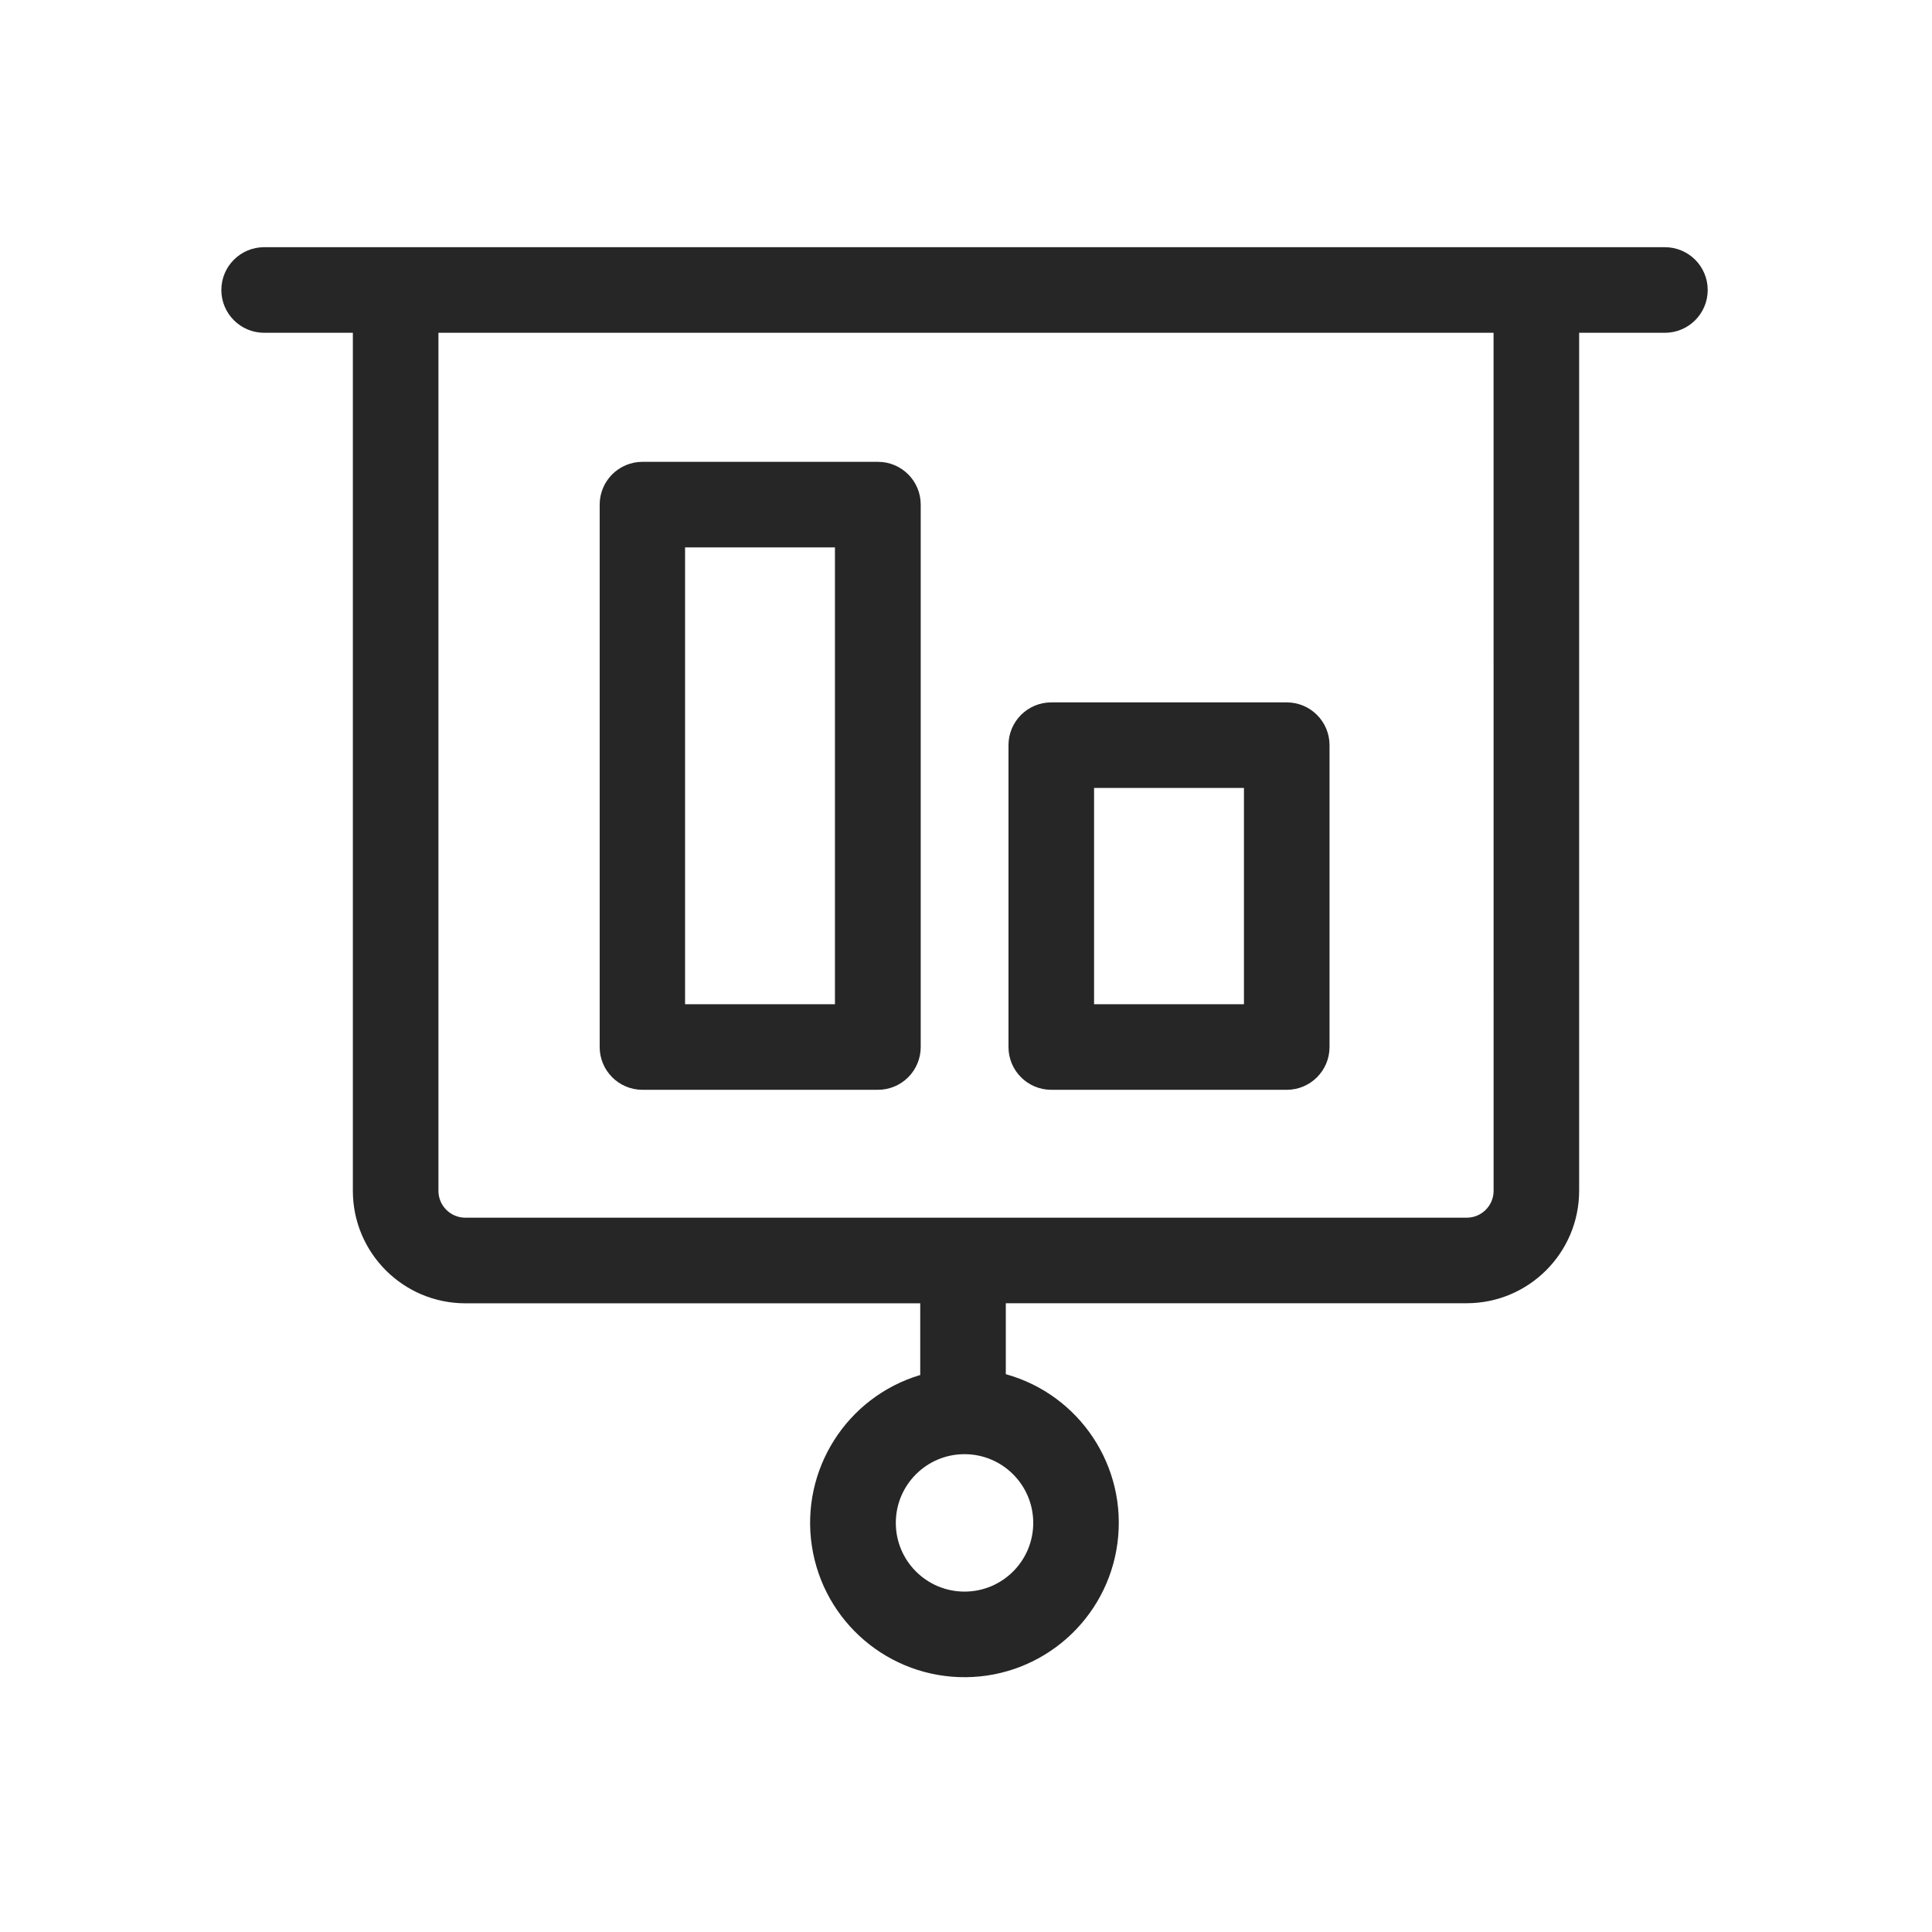
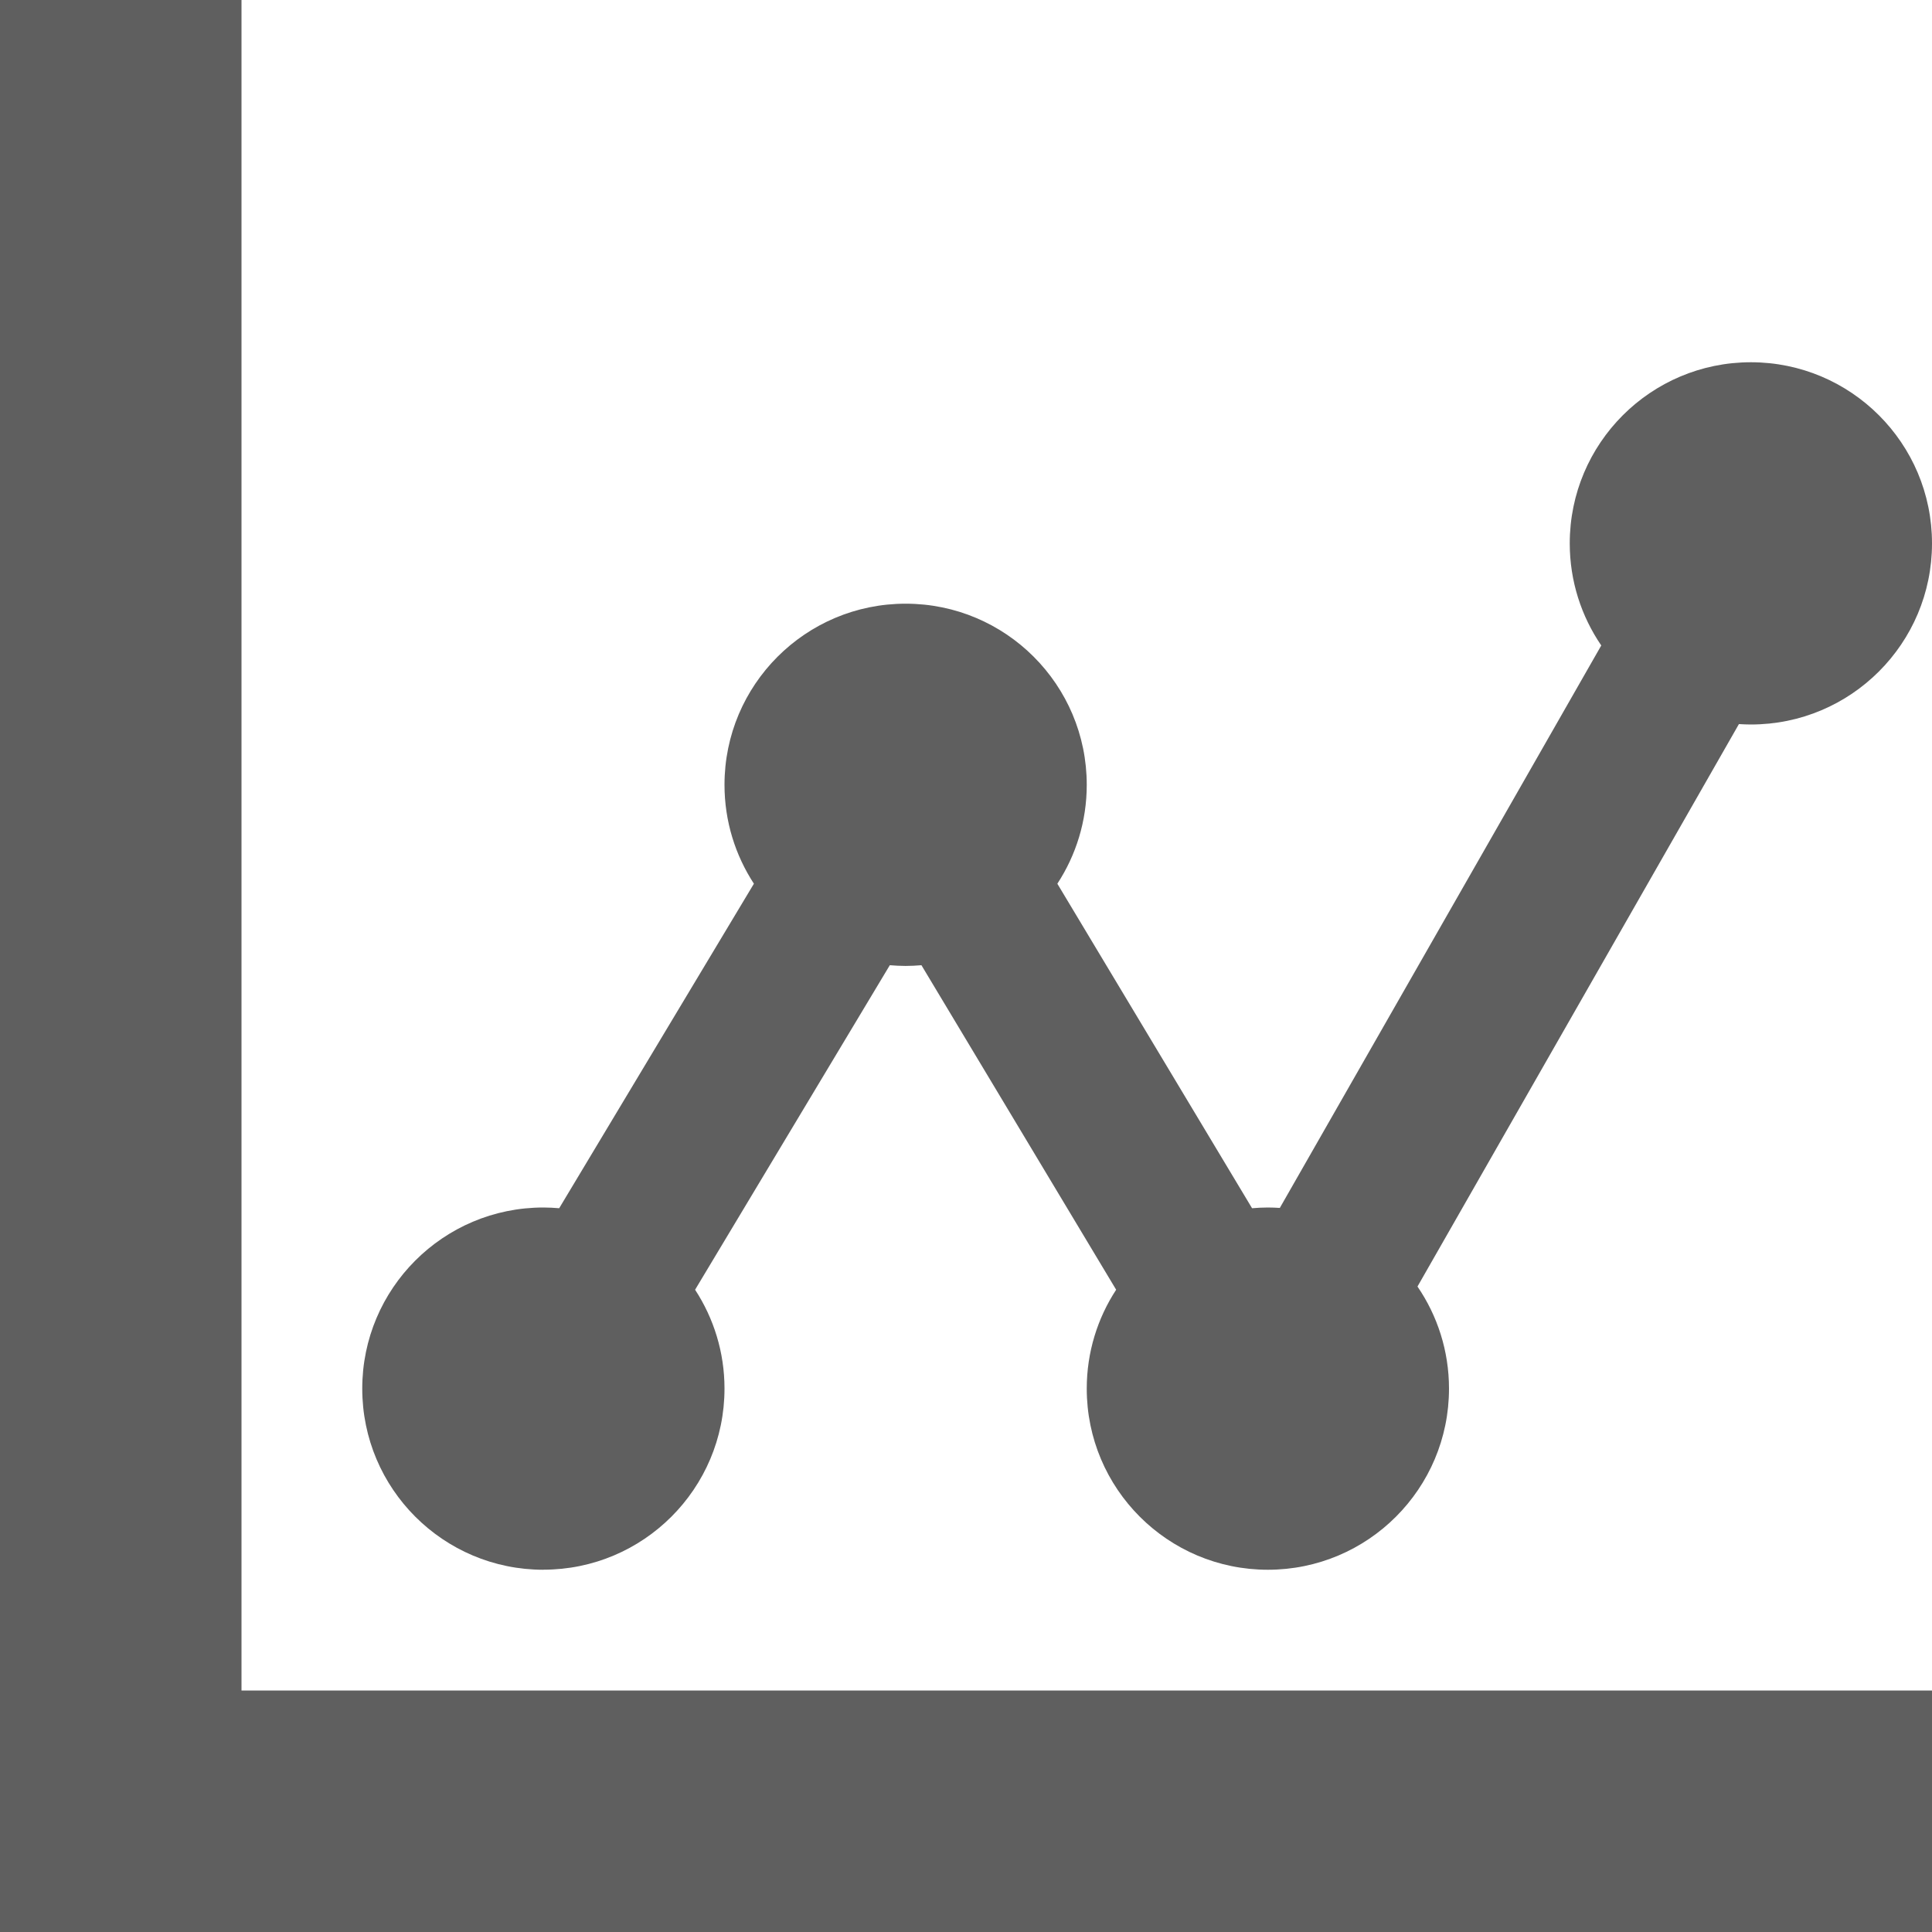
- <svg xmlns="http://www.w3.org/2000/svg" id="Outline" viewBox="0 0 512 512">
+ <svg xmlns="http://www.w3.org/2000/svg" version="1.1" width="32" height="32" viewBox="0 0 32 32">
  <defs>
-     <style>.cls-1{fill:#262626;}</style>
+     <style>.icon-svg{fill:#5f5f5f;}</style>
  </defs>
-   <path class="cls-1" d="M441.22,65.51H70a11.34,11.34,0,1,0,0,22.68H93.51v227.4a29.83,29.83,0,0,0,29.79,29.8H243.87v19a40.9,40.9,0,1,0,22.68-.22v-18.8H388.7a29.83,29.83,0,0,0,29.79-29.8V88.19h22.73a11.34,11.34,0,0,0,0-22.68ZM273.82,403.58a18.21,18.21,0,1,1-18.21-18.21A18.22,18.22,0,0,1,273.82,403.58Zm122-88a7.12,7.12,0,0,1-7.11,7.12H123.3a7.12,7.12,0,0,1-7.11-7.12V88.19H395.81Z" />
-   <path class="cls-1" d="M170.21,288.81h62.4A11.34,11.34,0,0,0,244,277.47V133.72a11.33,11.33,0,0,0-11.34-11.33h-62.4a11.34,11.34,0,0,0-11.34,11.33V277.47A11.34,11.34,0,0,0,170.21,288.81Zm11.34-143.75h39.72V266.13H181.55Z" />
-   <path class="cls-1" d="M278.6,288.81H341a11.34,11.34,0,0,0,11.34-11.34v-80A11.34,11.34,0,0,0,341,186.14H278.6a11.34,11.34,0,0,0-11.34,11.34v80A11.34,11.34,0,0,0,278.6,288.81Zm11.34-80h39.72v57.32H289.94Z" />
+   <path class="icon-svg" d="M4 28h28v4h-32v-32h4zM9 26c-1.657 0-3-1.343-3-3s1.343-3 3-3c0.088 0 0.176 0.005 0.262 0.012l3.225-5.375c-0.307-0.471-0.487-1.033-0.487-1.638 0-1.657 1.343-3 3-3s3 1.343 3 3c0 0.604-0.179 1.167-0.487 1.638l3.225 5.375c0.086-0.007 0.174-0.012 0.262-0.012 0.067 0 0.133 0.003 0.198 0.007l5.324-9.316c-0.329-0.482-0.522-1.064-0.522-1.691 0-1.657 1.343-3 3-3s3 1.343 3 3c0 1.657-1.343 3-3 3-0.067 0-0.133-0.003-0.198-0.007l-5.324 9.316c0.329 0.481 0.522 1.064 0.522 1.691 0 1.657-1.343 3-3 3s-3-1.343-3-3c0-0.604 0.179-1.167 0.487-1.638l-3.225-5.375c-0.086 0.007-0.174 0.012-0.262 0.012s-0.176-0.005-0.262-0.012l-3.225 5.375c0.307 0.471 0.487 1.033 0.487 1.637 0 1.657-1.343 3-3 3z" />
</svg>
